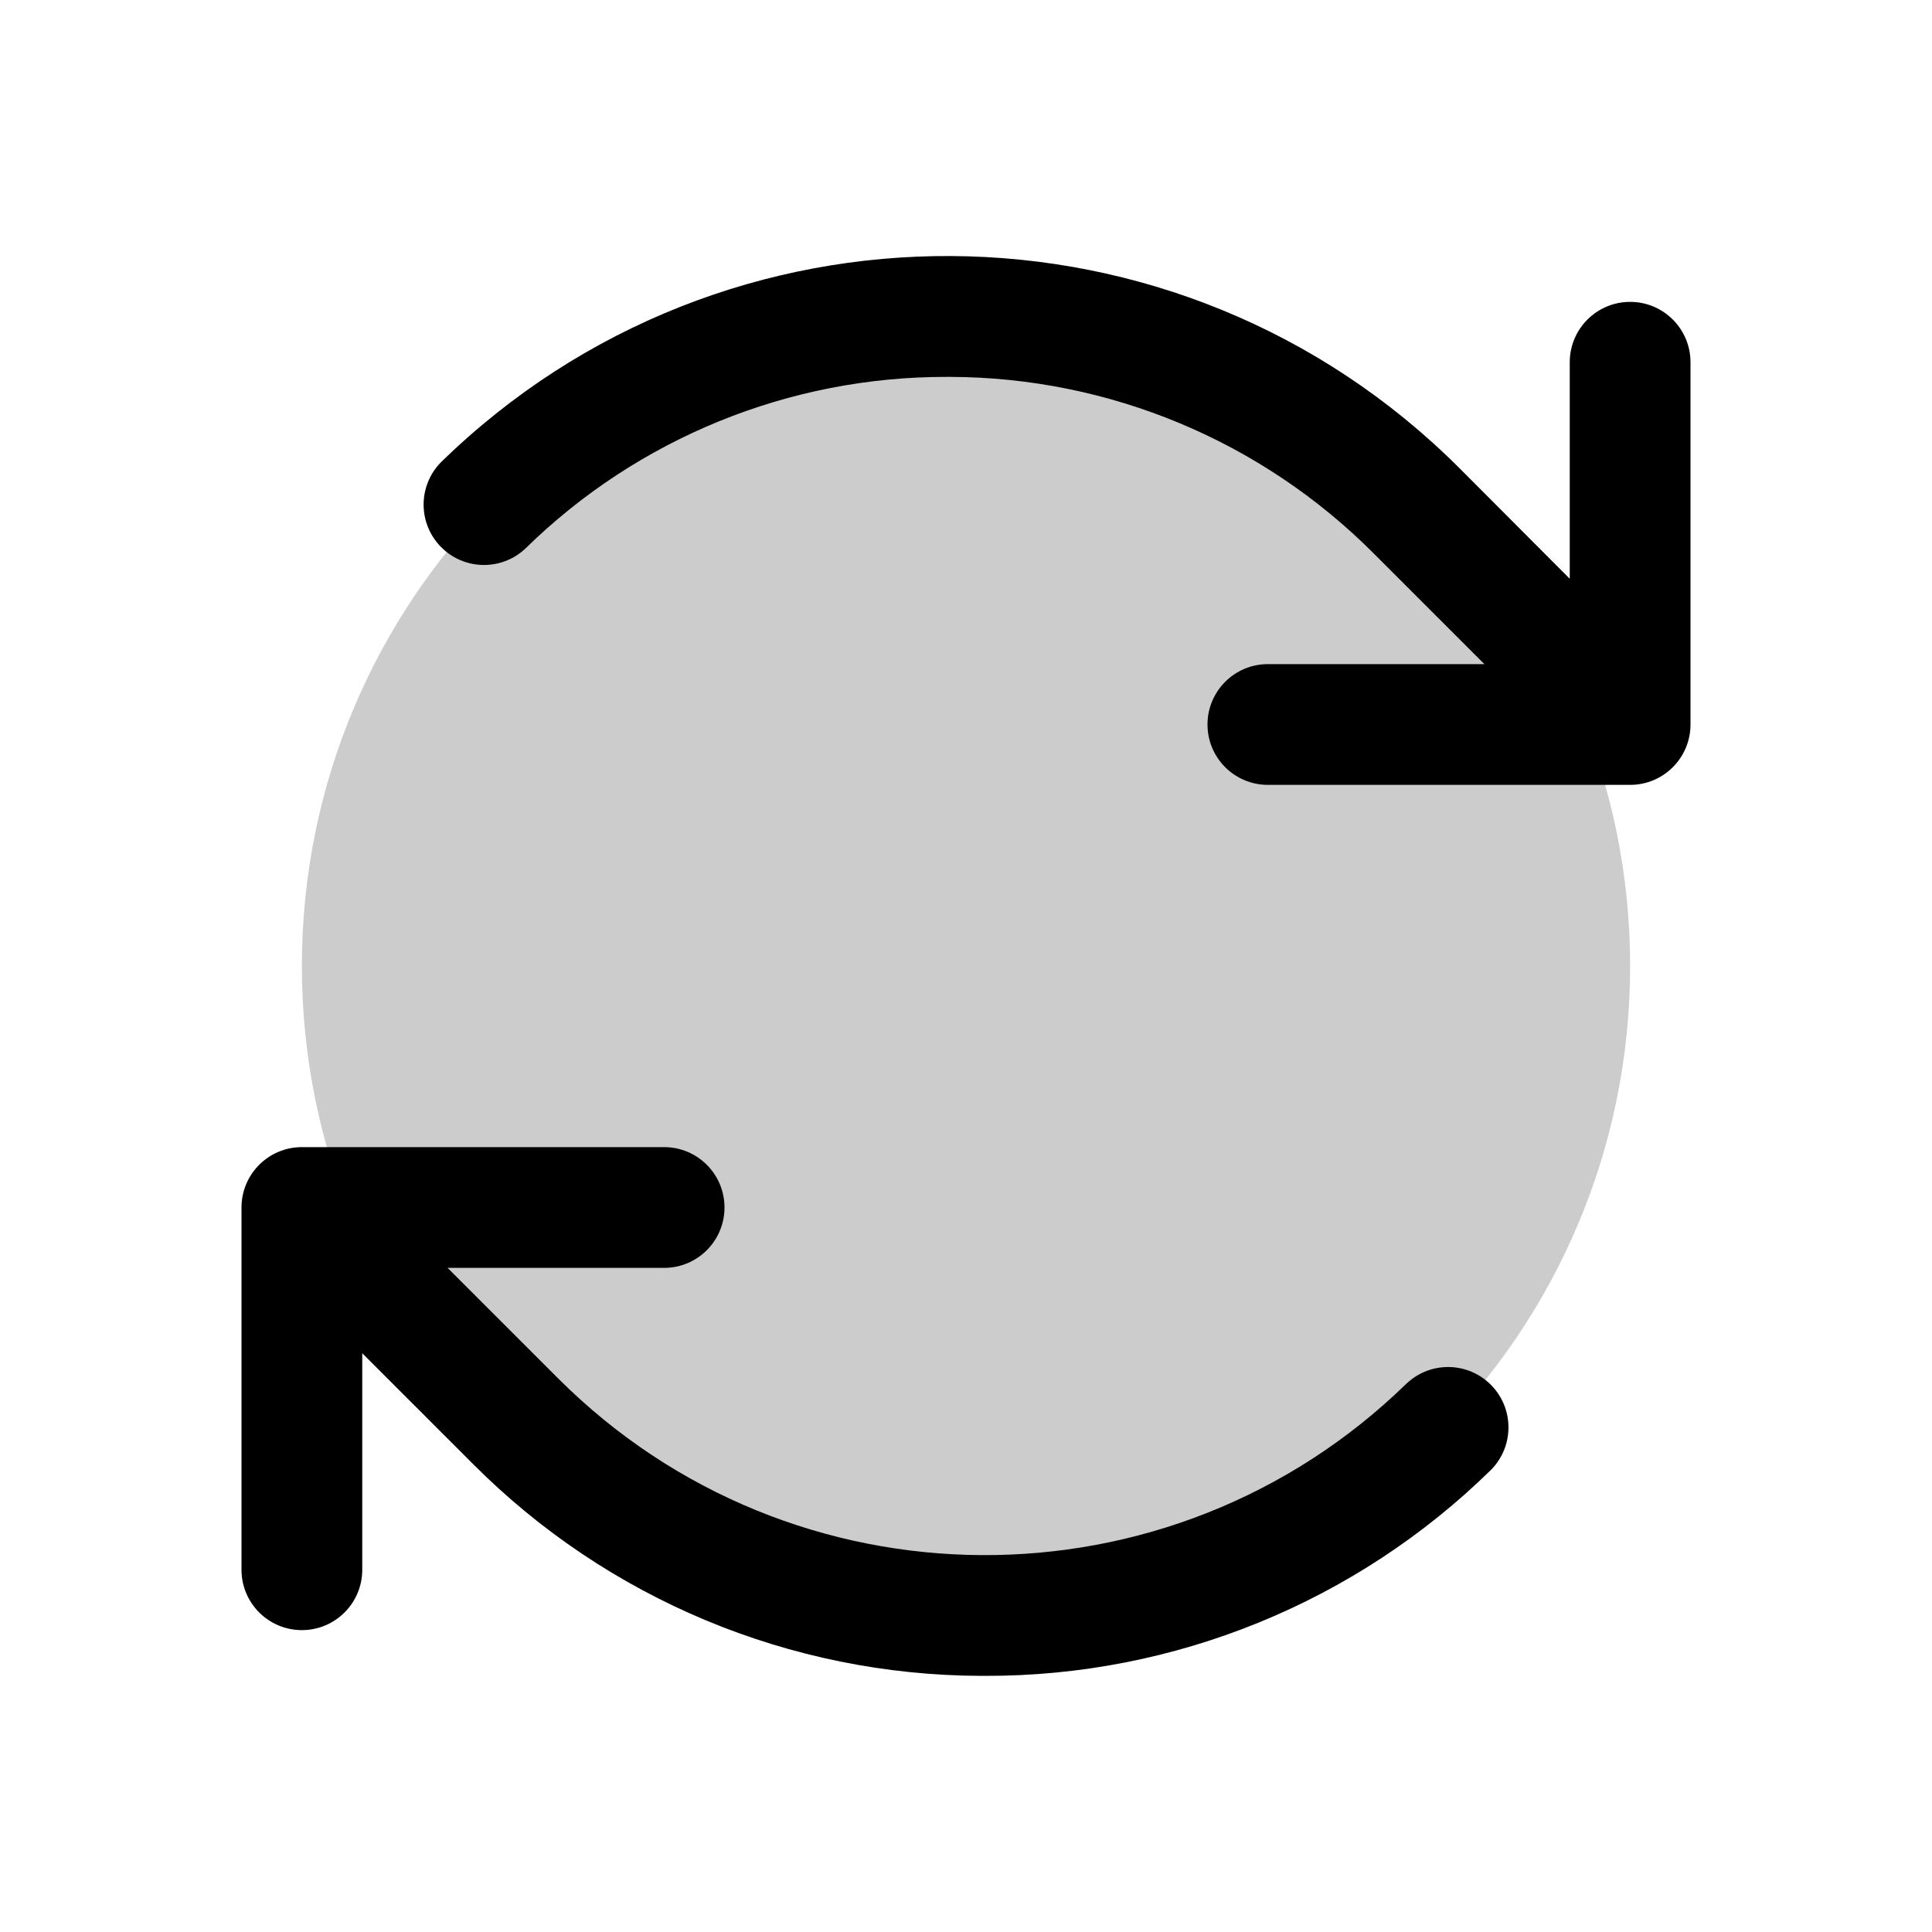
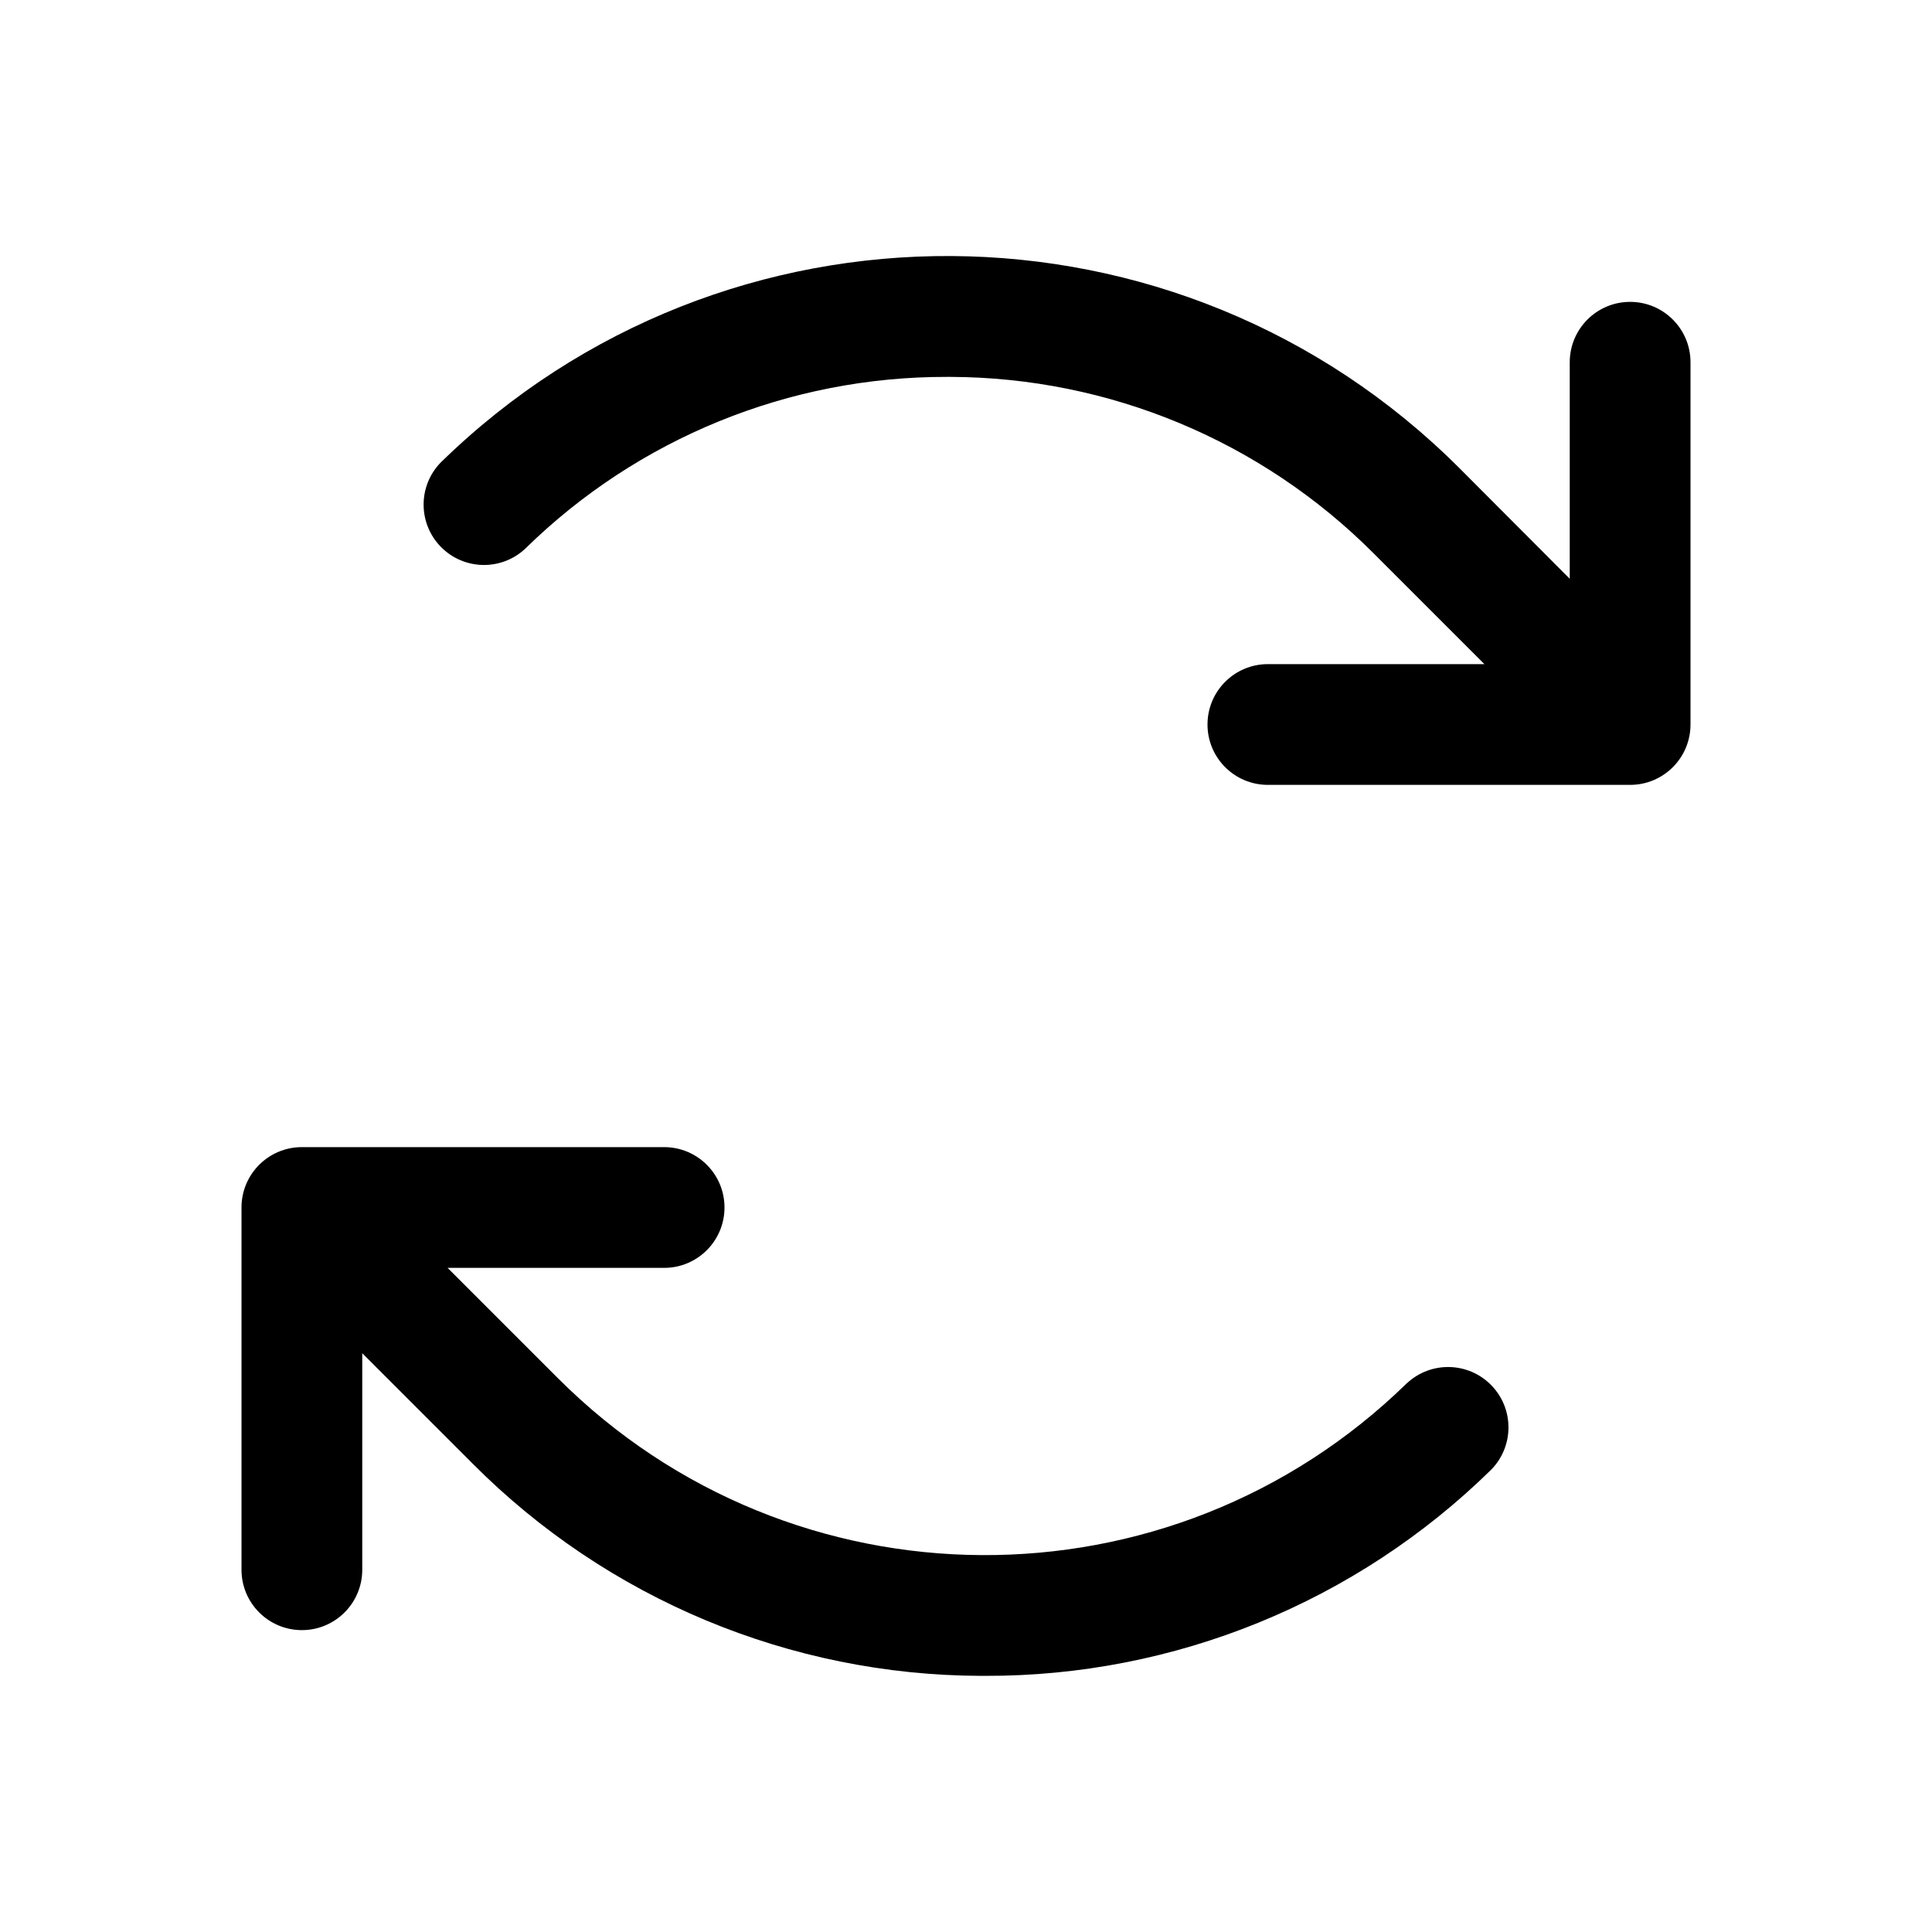
<svg xmlns="http://www.w3.org/2000/svg" width="1em" height="1em" viewBox="0 0 256 256">
-   <g fill="currentColor">
-     <path fill="currentColor" d="M216 128a88 88 0 1 1-88-88a88 88 0 0 1 88 88" opacity=".2" />
-     <path fill="currentColor" d="M224 48v48a8 8 0 0 1-8 8h-48a8 8 0 0 1 0-16h28.69l-14.63-14.63a79.56 79.56 0 0 0-56.13-23.43h-.45a79.52 79.52 0 0 0-55.89 22.77a8 8 0 0 1-11.18-11.44a96 96 0 0 1 135 .79L208 76.69V48a8 8 0 0 1 16 0m-37.59 135.29a80 80 0 0 1-112.47-.66L59.31 168H88a8 8 0 0 0 0-16H40a8 8 0 0 0-8 8v48a8 8 0 0 0 16 0v-28.69l14.63 14.63A95.43 95.43 0 0 0 130 222.06h.53a95.36 95.36 0 0 0 67.07-27.33a8 8 0 0 0-11.18-11.44Z" />
-   </g>
+   <path fill="currentColor" d="M224 48v48a8 8 0 0 1-8 8h-48a8 8 0 0 1 0-16h28.69l-14.63-14.63a79.56 79.56 0 0 0-56.13-23.43h-.45a79.52 79.52 0 0 0-55.89 22.77a8 8 0 0 1-11.18-11.44a96 96 0 0 1 135 .79L208 76.69V48a8 8 0 0 1 16 0m-37.59 135.29a80 80 0 0 1-112.47-.66L59.31 168H88a8 8 0 0 0 0-16H40a8 8 0 0 0-8 8v48a8 8 0 0 0 16 0v-28.69l14.63 14.63A95.43 95.43 0 0 0 130 222.06h.53a95.36 95.36 0 0 0 67.07-27.33a8 8 0 0 0-11.18-11.44Z" />
</svg>
